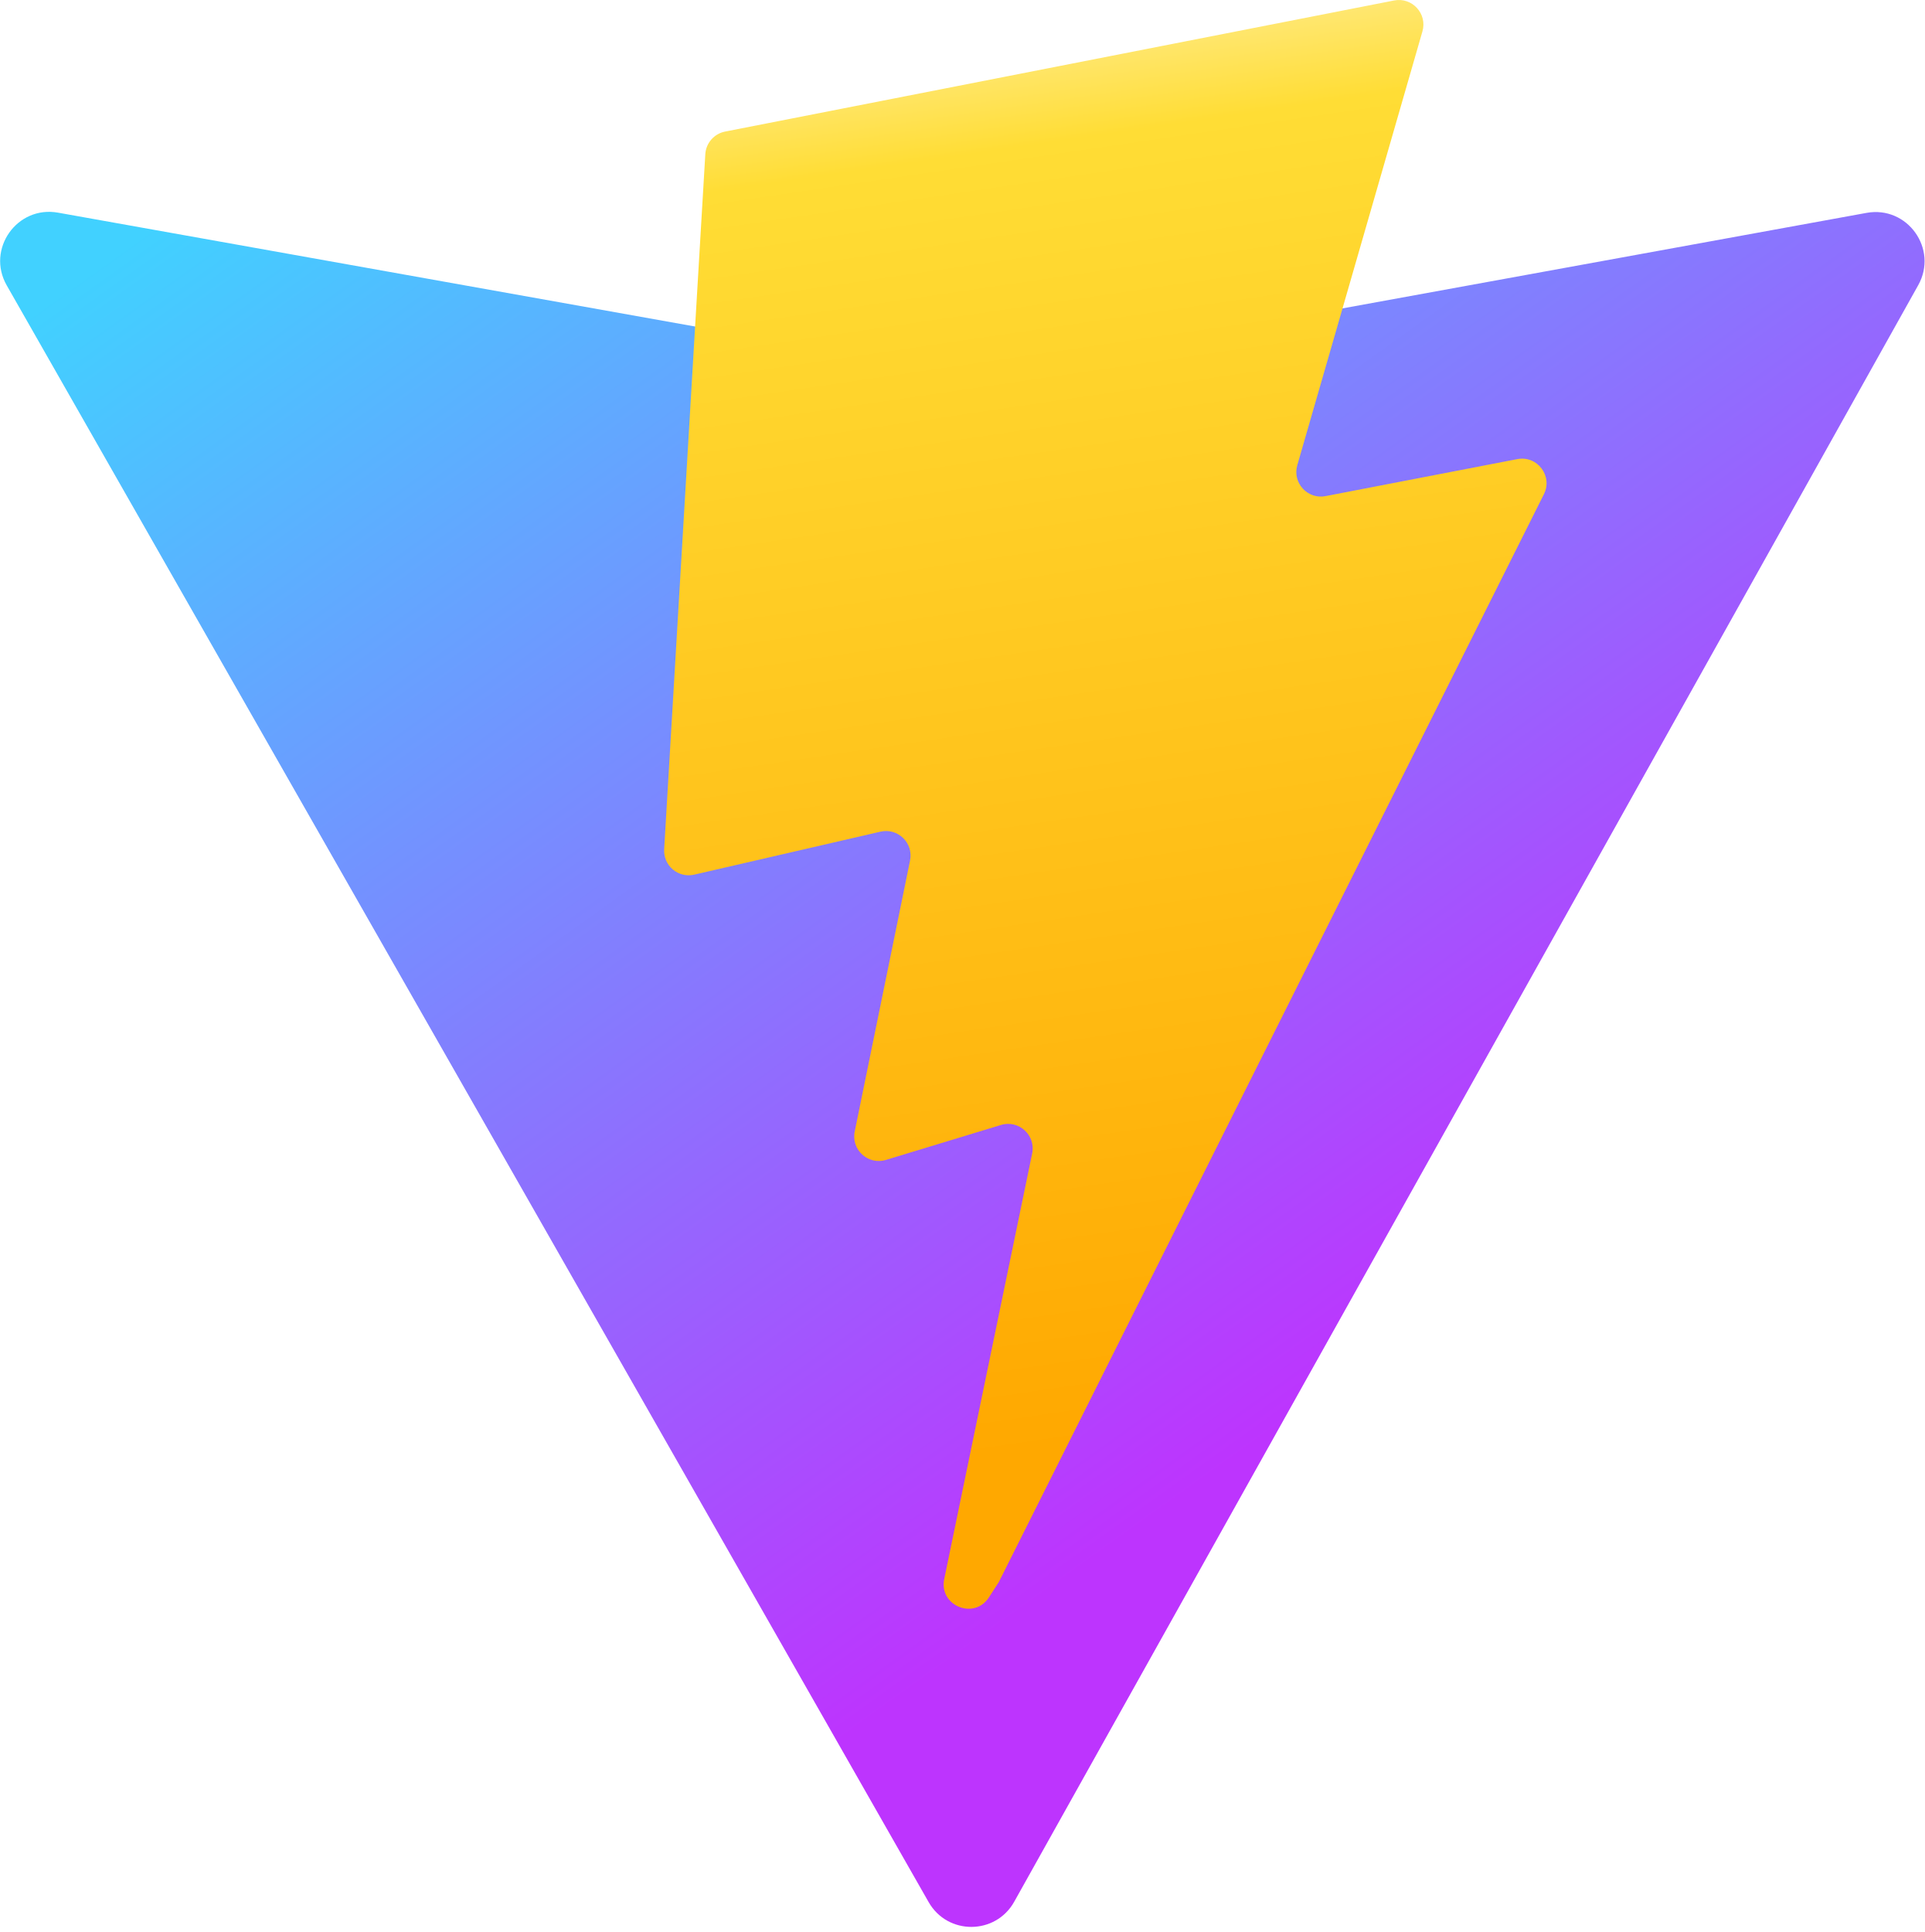
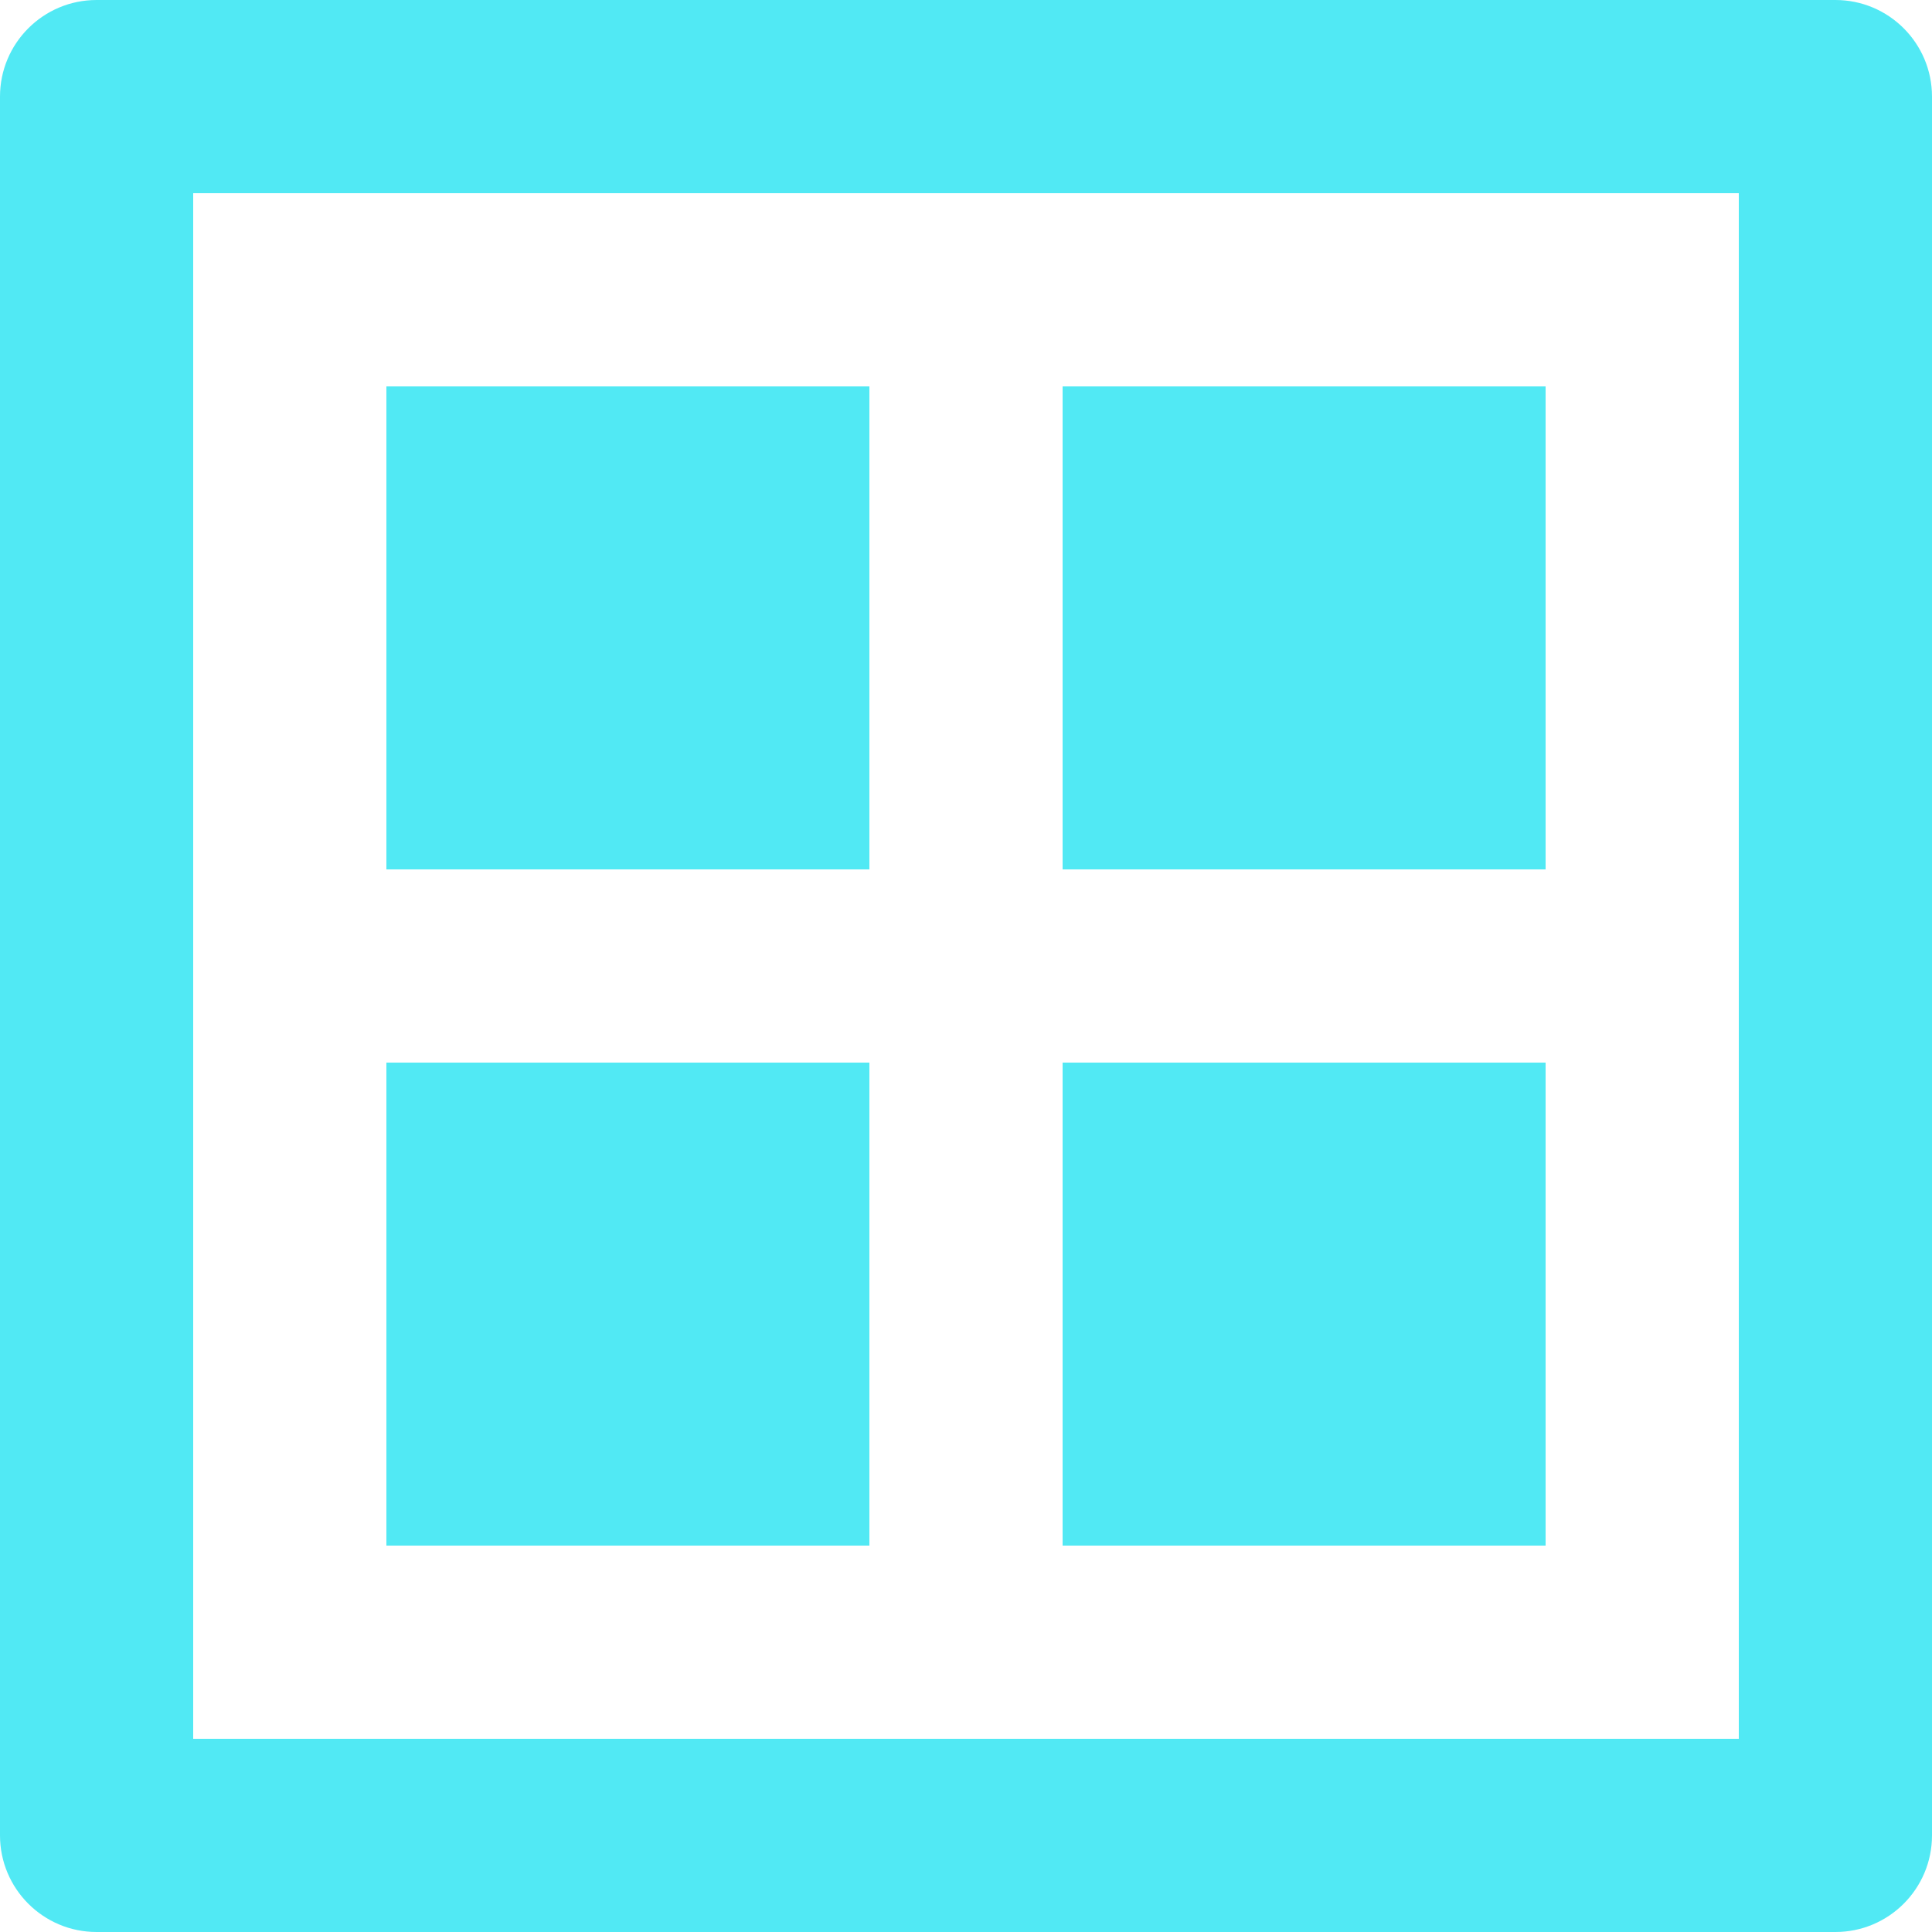
- <svg xmlns="http://www.w3.org/2000/svg" aria-hidden="true" role="img" class="iconify iconify--logos" width="31.88" height="32" preserveAspectRatio="xMidYMid meet" viewBox="0 0 256 257">
-   <defs>
-     <linearGradient id="IconifyId1813088fe1fbc01fb466" x1="-.828%" x2="57.636%" y1="7.652%" y2="78.411%">
-       <stop offset="0%" stop-color="#41D1FF" />
-       <stop offset="100%" stop-color="#BD34FE" />
-     </linearGradient>
-     <linearGradient id="IconifyId1813088fe1fbc01fb467" x1="43.376%" x2="50.316%" y1="2.242%" y2="89.03%">
-       <stop offset="0%" stop-color="#FFEA83" />
-       <stop offset="8.333%" stop-color="#FFDD35" />
-       <stop offset="100%" stop-color="#FFA800" />
-     </linearGradient>
-   </defs>
-   <path fill="url(#IconifyId1813088fe1fbc01fb466)" d="M255.153 37.938L134.897 252.976c-2.483 4.44-8.862 4.466-11.382.048L.875 37.958c-2.746-4.814 1.371-10.646 6.827-9.67l120.385 21.517a6.537 6.537 0 0 0 2.322-.004l117.867-21.483c5.438-.991 9.574 4.796 6.877 9.62Z" />
-   <path fill="url(#IconifyId1813088fe1fbc01fb467)" d="M185.432.063L96.44 17.501a3.268 3.268 0 0 0-2.634 3.014l-5.474 92.456a3.268 3.268 0 0 0 3.997 3.378l24.777-5.718c2.318-.535 4.413 1.507 3.936 3.838l-7.361 36.047c-.495 2.426 1.782 4.5 4.151 3.78l15.304-4.649c2.372-.72 4.652 1.36 4.15 3.788l-11.698 56.621c-.732 3.542 3.979 5.473 5.943 2.437l1.313-2.028l72.516-144.72c1.215-2.423-.88-5.186-3.54-4.672l-25.505 4.922c-2.396.462-4.435-1.77-3.759-4.114l16.646-57.705c.677-2.35-1.37-4.583-3.769-4.113Z" />
+ <svg xmlns="http://www.w3.org/2000/svg" t="1670380564702" class="icon" viewBox="0 0 1024 1024" version="1.1" p-id="3219" width="128" height="128">
+   <path d="M972.8 1024H51.2a51.2 51.2 0 0 1-51.2-51.2V51.2A51.2 51.2 0 0 1 51.2 0h921.6a51.2 51.2 0 0 1 51.2 51.2v921.6a51.2 51.2 0 0 1-51.2 51.2zM102.4 921.6h819.2V102.4H102.4z" p-id="3220" fill="#51e9f4" />
+   <path d="M204.8 204.8h256v256H204.8zM563.2 204.8h256v256H563.2zM204.8 563.2h256v256H204.8zM563.2 563.2h256v256H563.2z" p-id="3221" fill="#51e9f4" />
</svg>
